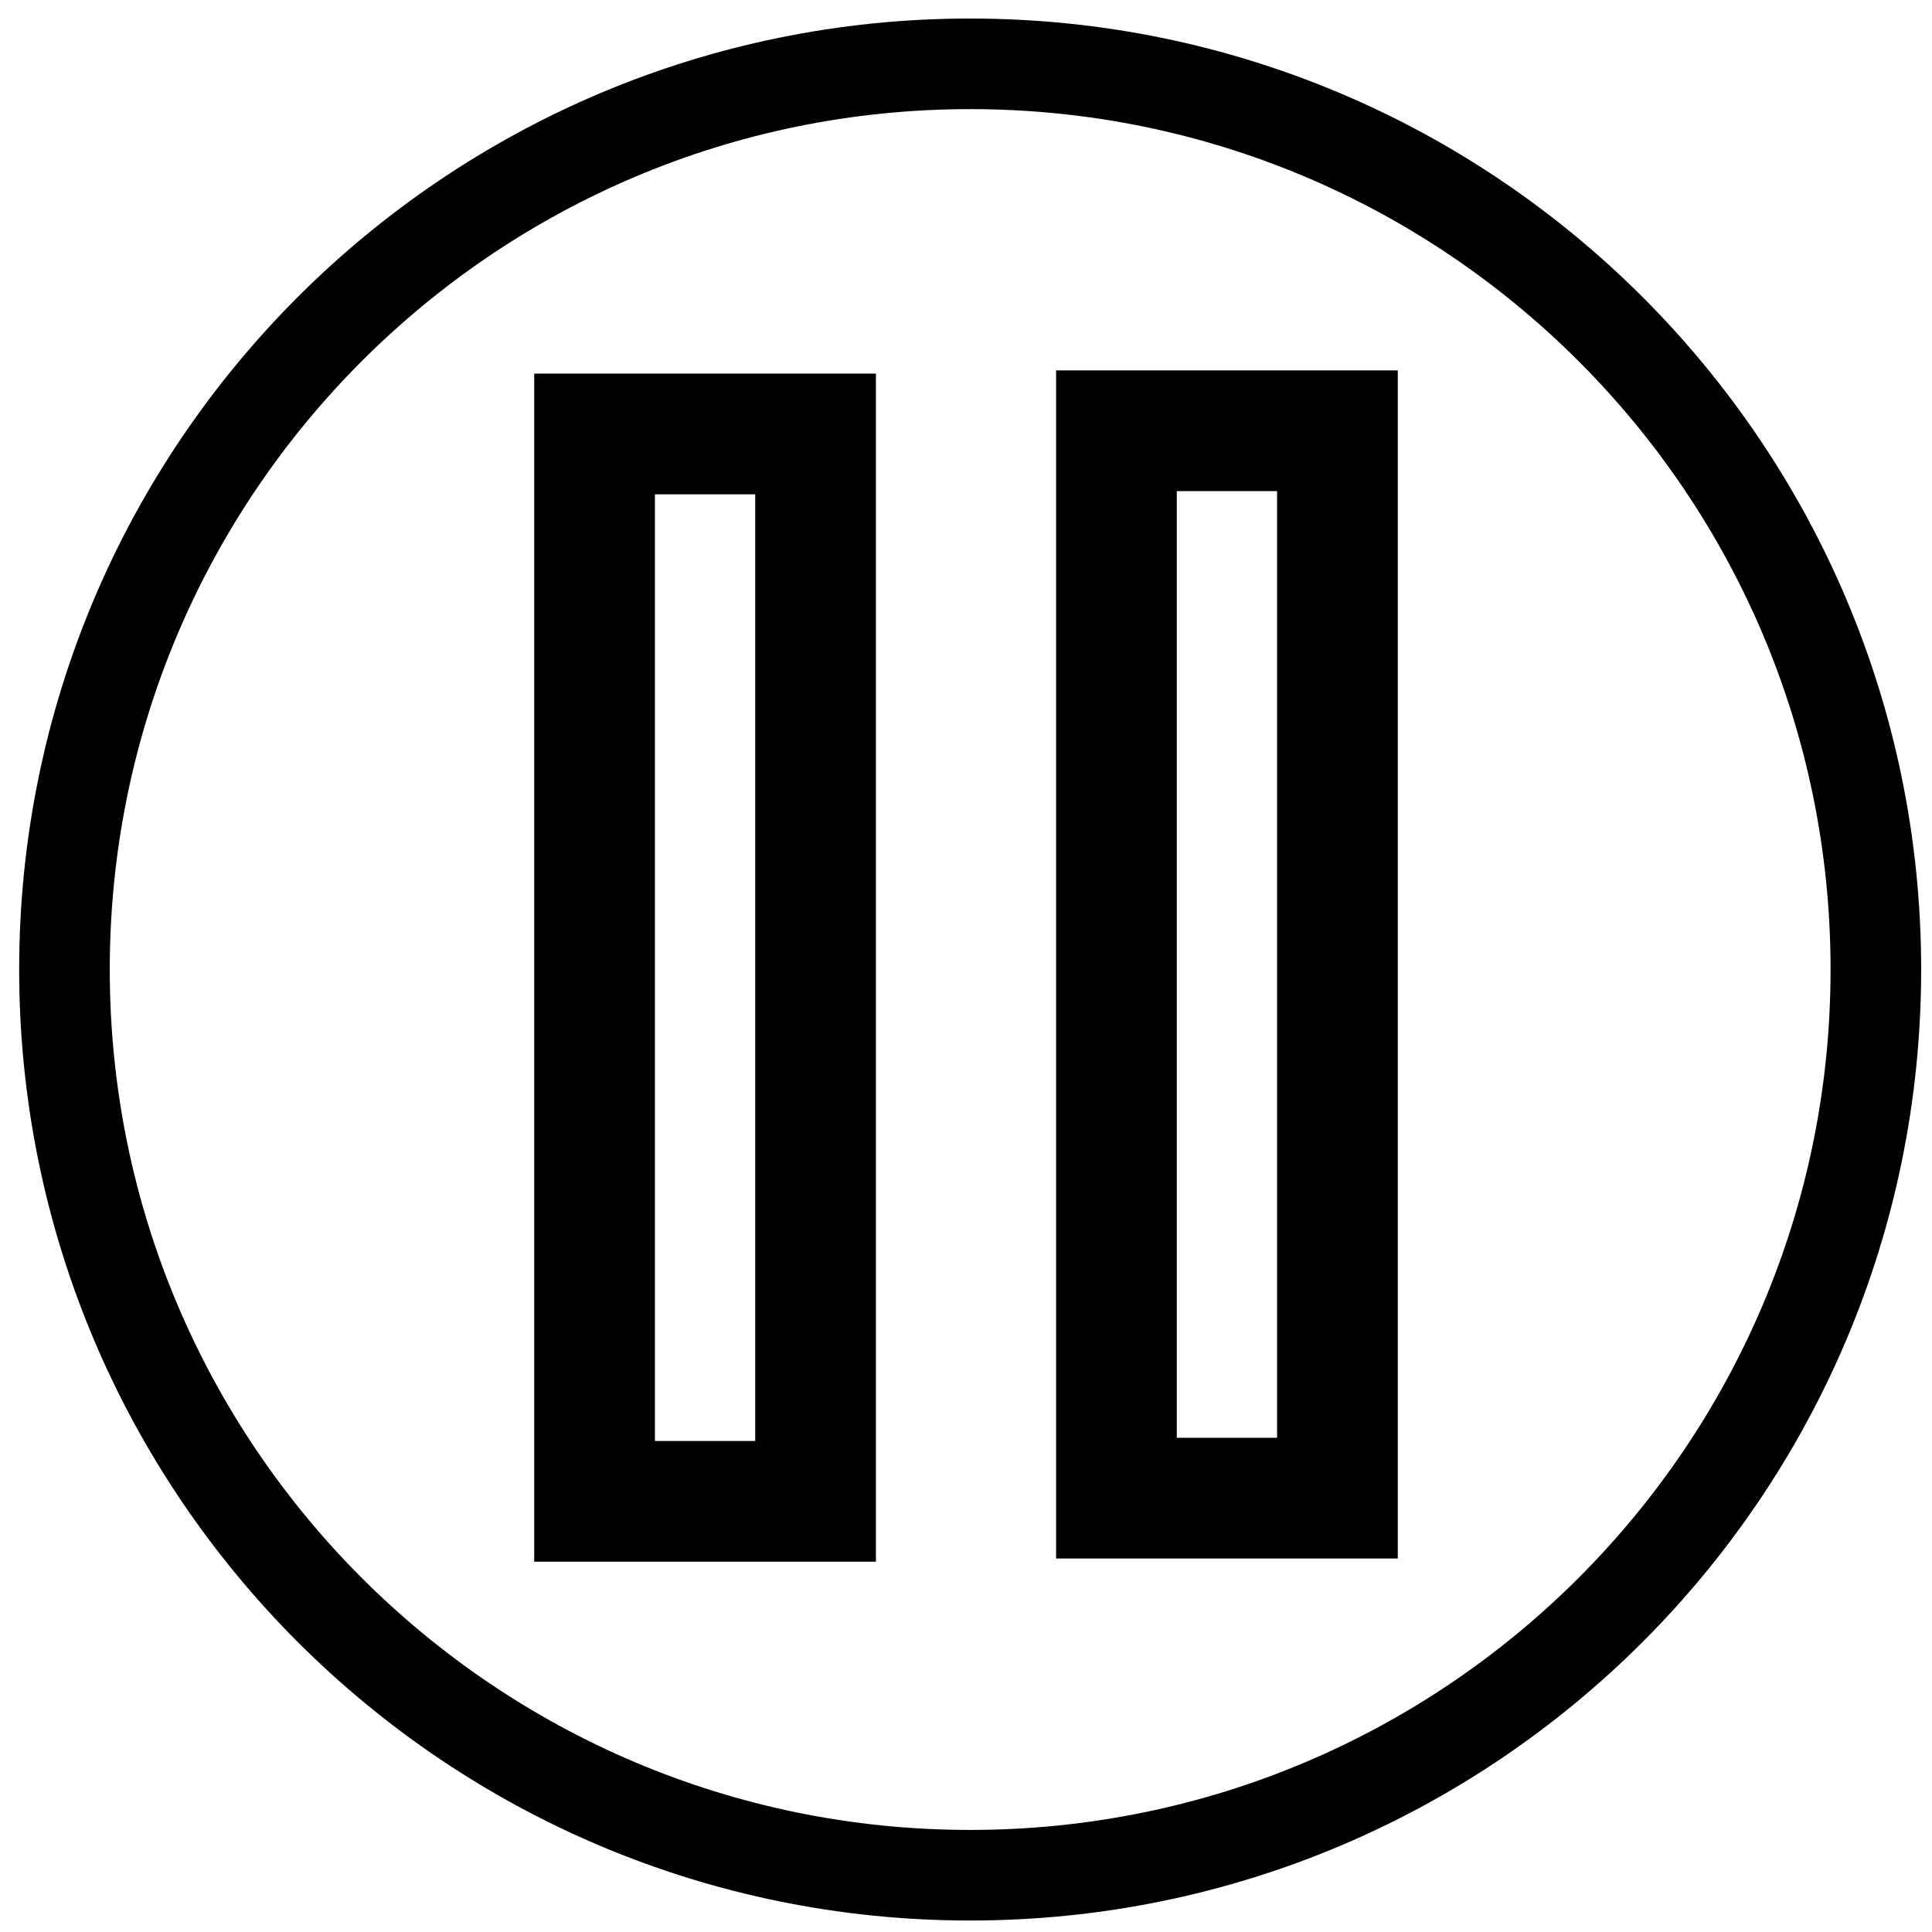
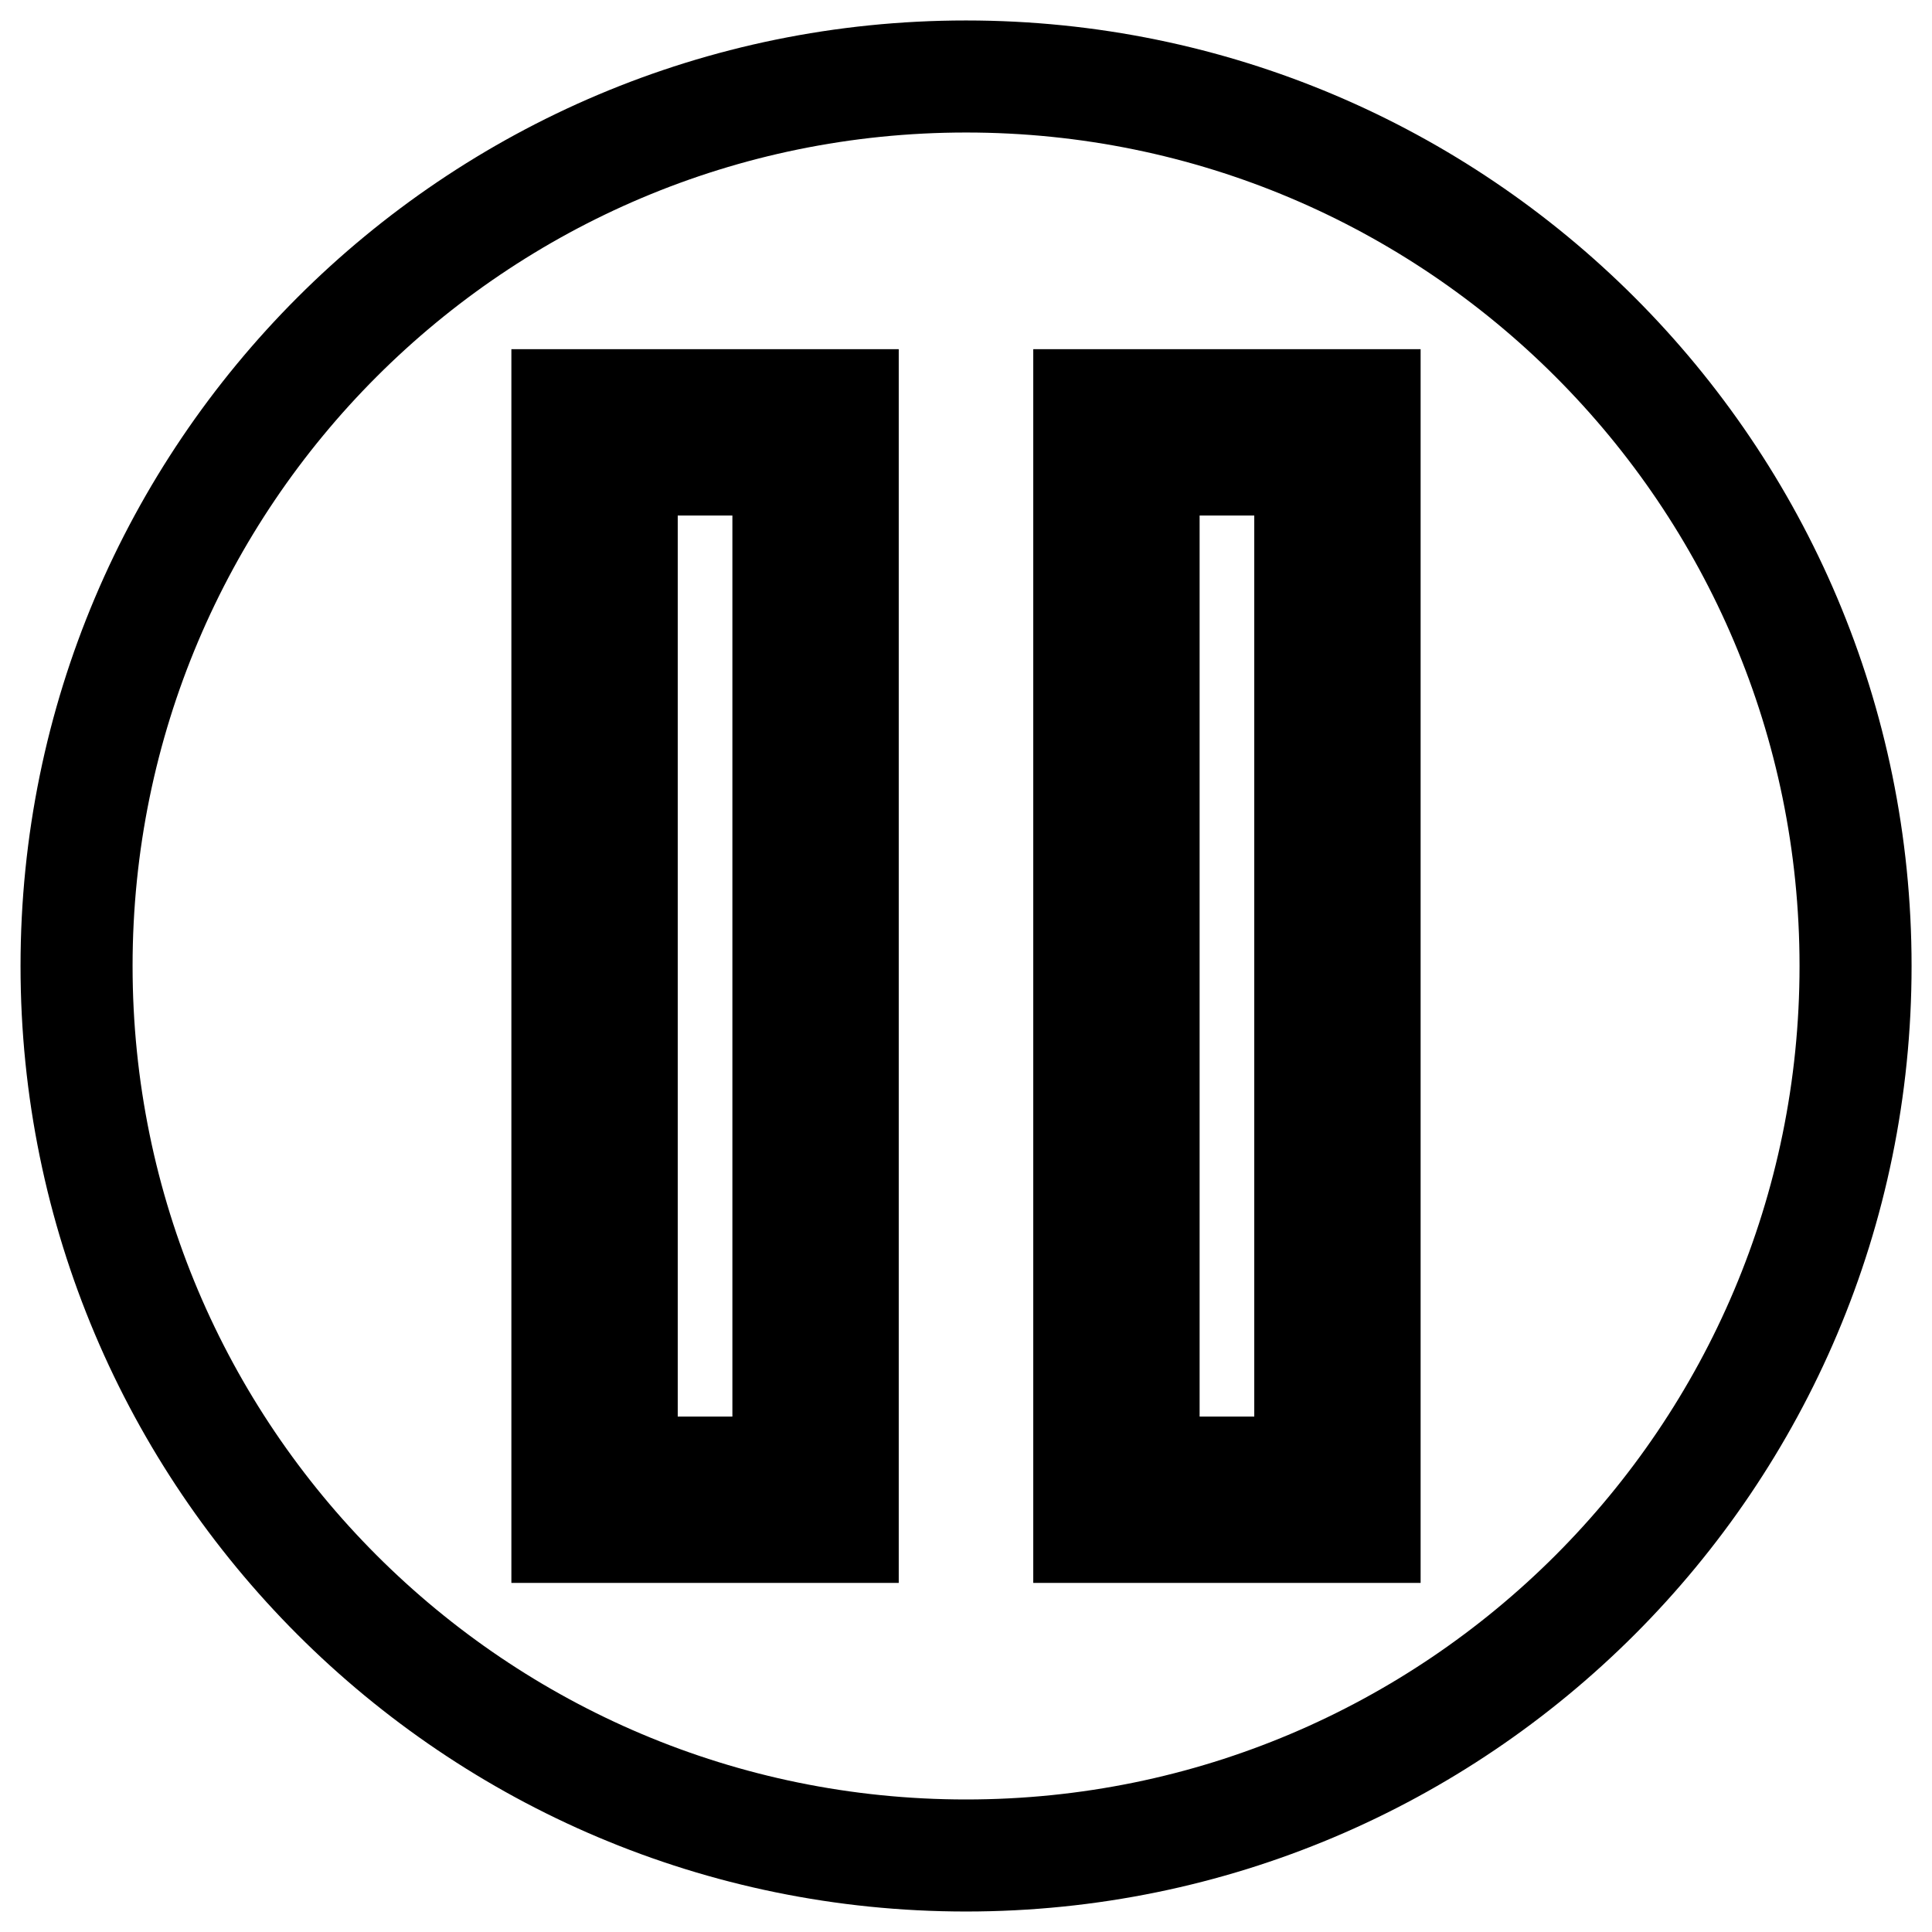
<svg xmlns="http://www.w3.org/2000/svg" xmlns:ns1="http://www.openswatchbook.org/uri/2009/osb" width="64" height="64" viewBox="0 0 16.933 16.933" version="1.1" id="svg8">
  <defs id="defs2">
    <linearGradient id="linearGradient4534" ns1:paint="solid">
      <stop style="stop-color:#000000;stop-opacity:1;" offset="0" id="stop4532" />
    </linearGradient>
  </defs>
  <g id="layer1" transform="translate(0,-280.0666)">
-     <circle id="path3723" cx="8.503" cy="288.564" style="fill:none;fill-opacity:1;stroke:#000000;stroke-width:0.794;stroke-miterlimit:4;stroke-dasharray:none;stroke-opacity:1" r="7.938" />
-     <rect style="fill:none;fill-opacity:1;stroke:#000000;stroke-width:1.058;stroke-miterlimit:4;stroke-dasharray:none;stroke-opacity:1" id="rect6006" width="1.937" height="9.355" x="5.211" y="283.87" />
-     <rect style="fill:none;fill-opacity:1;stroke:#000000;stroke-width:1.058;stroke-miterlimit:4;stroke-dasharray:none;stroke-opacity:1" id="rect6006-9" width="1.937" height="9.355" x="9.785" y="283.842" />
+     <rect style="fill:none;fill-opacity:1;stroke:#000000;stroke-width:1.458;stroke-miterlimit:4;stroke-dasharray:none;stroke-opacity:1" id="rect6006" width="1.937" height="9.355" x="5.211" y="283.856" />
+     <rect style="fill:none;fill-opacity:1;stroke:#000000;stroke-width:1.458;stroke-miterlimit:4;stroke-dasharray:none;stroke-opacity:1" id="rect6006-9" width="1.937" height="9.355" x="9.785" y="283.856" />
+     <circle id="path3723" cx="8.467" cy="288.533" style="fill:none;fill-opacity:1;stroke:#000000;stroke-width:0.982;stroke-miterlimit:4;stroke-dasharray:none;stroke-opacity:1" r="7.796" />
  </g>
</svg>
